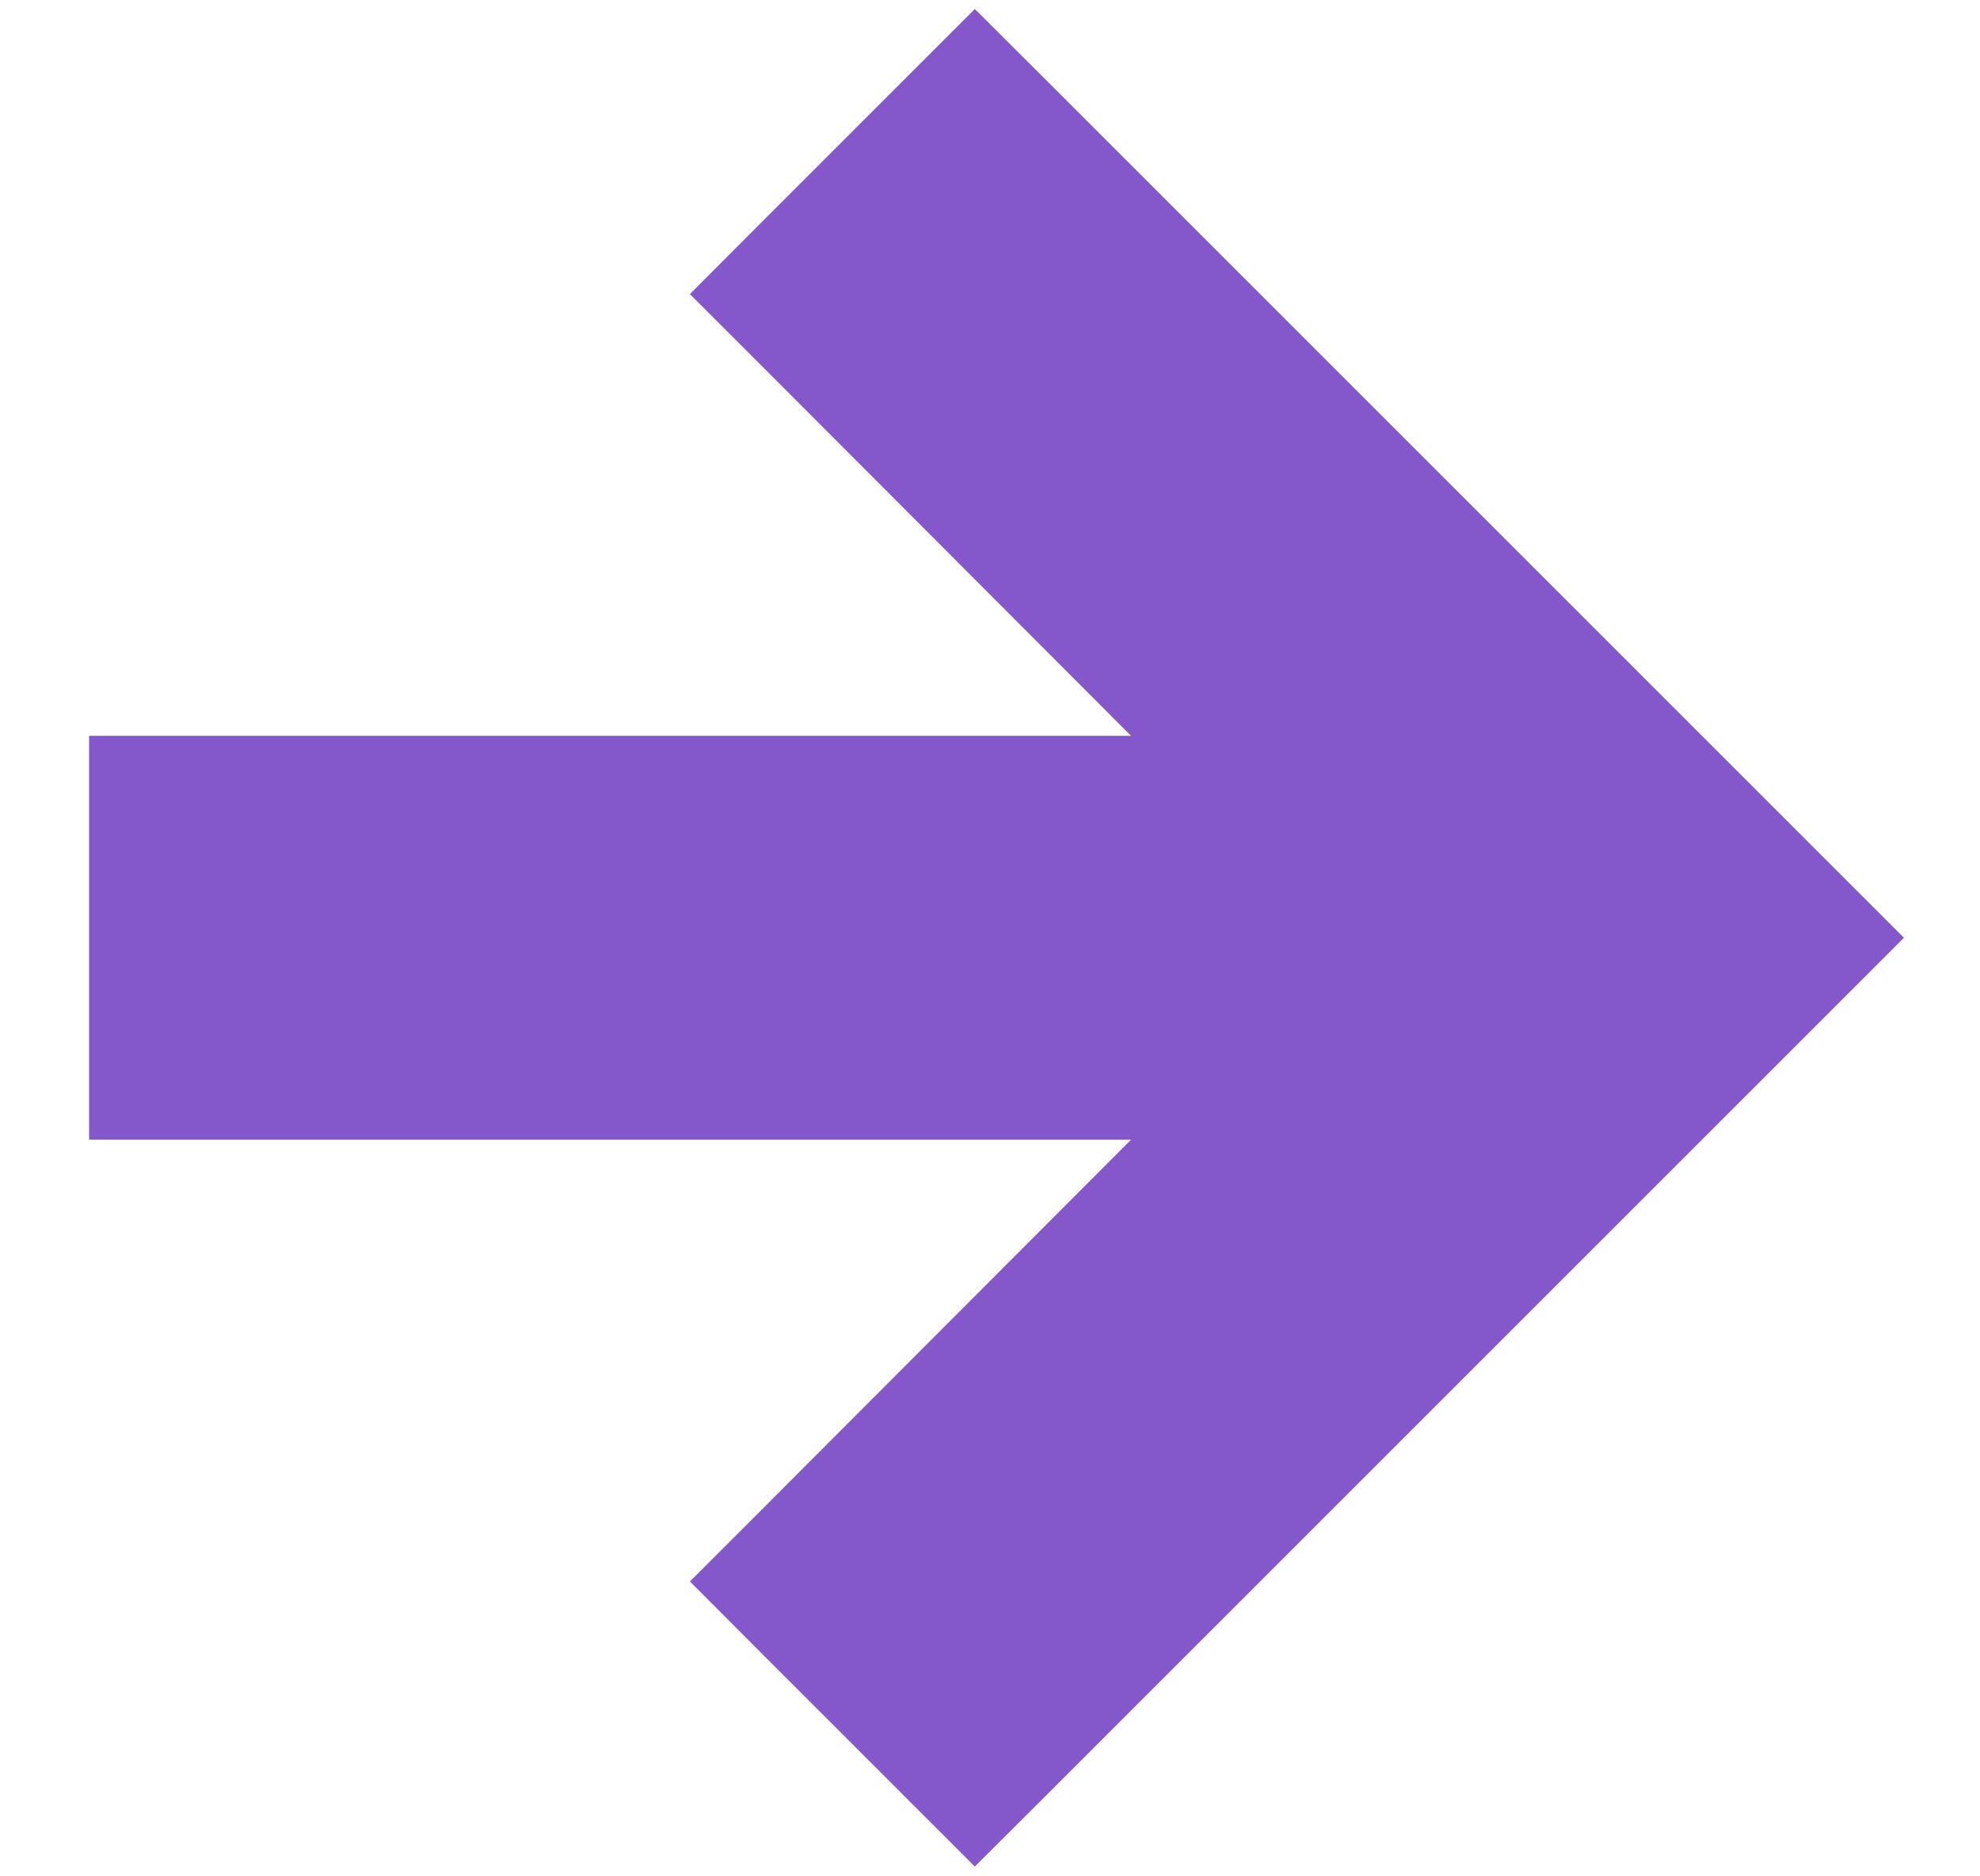
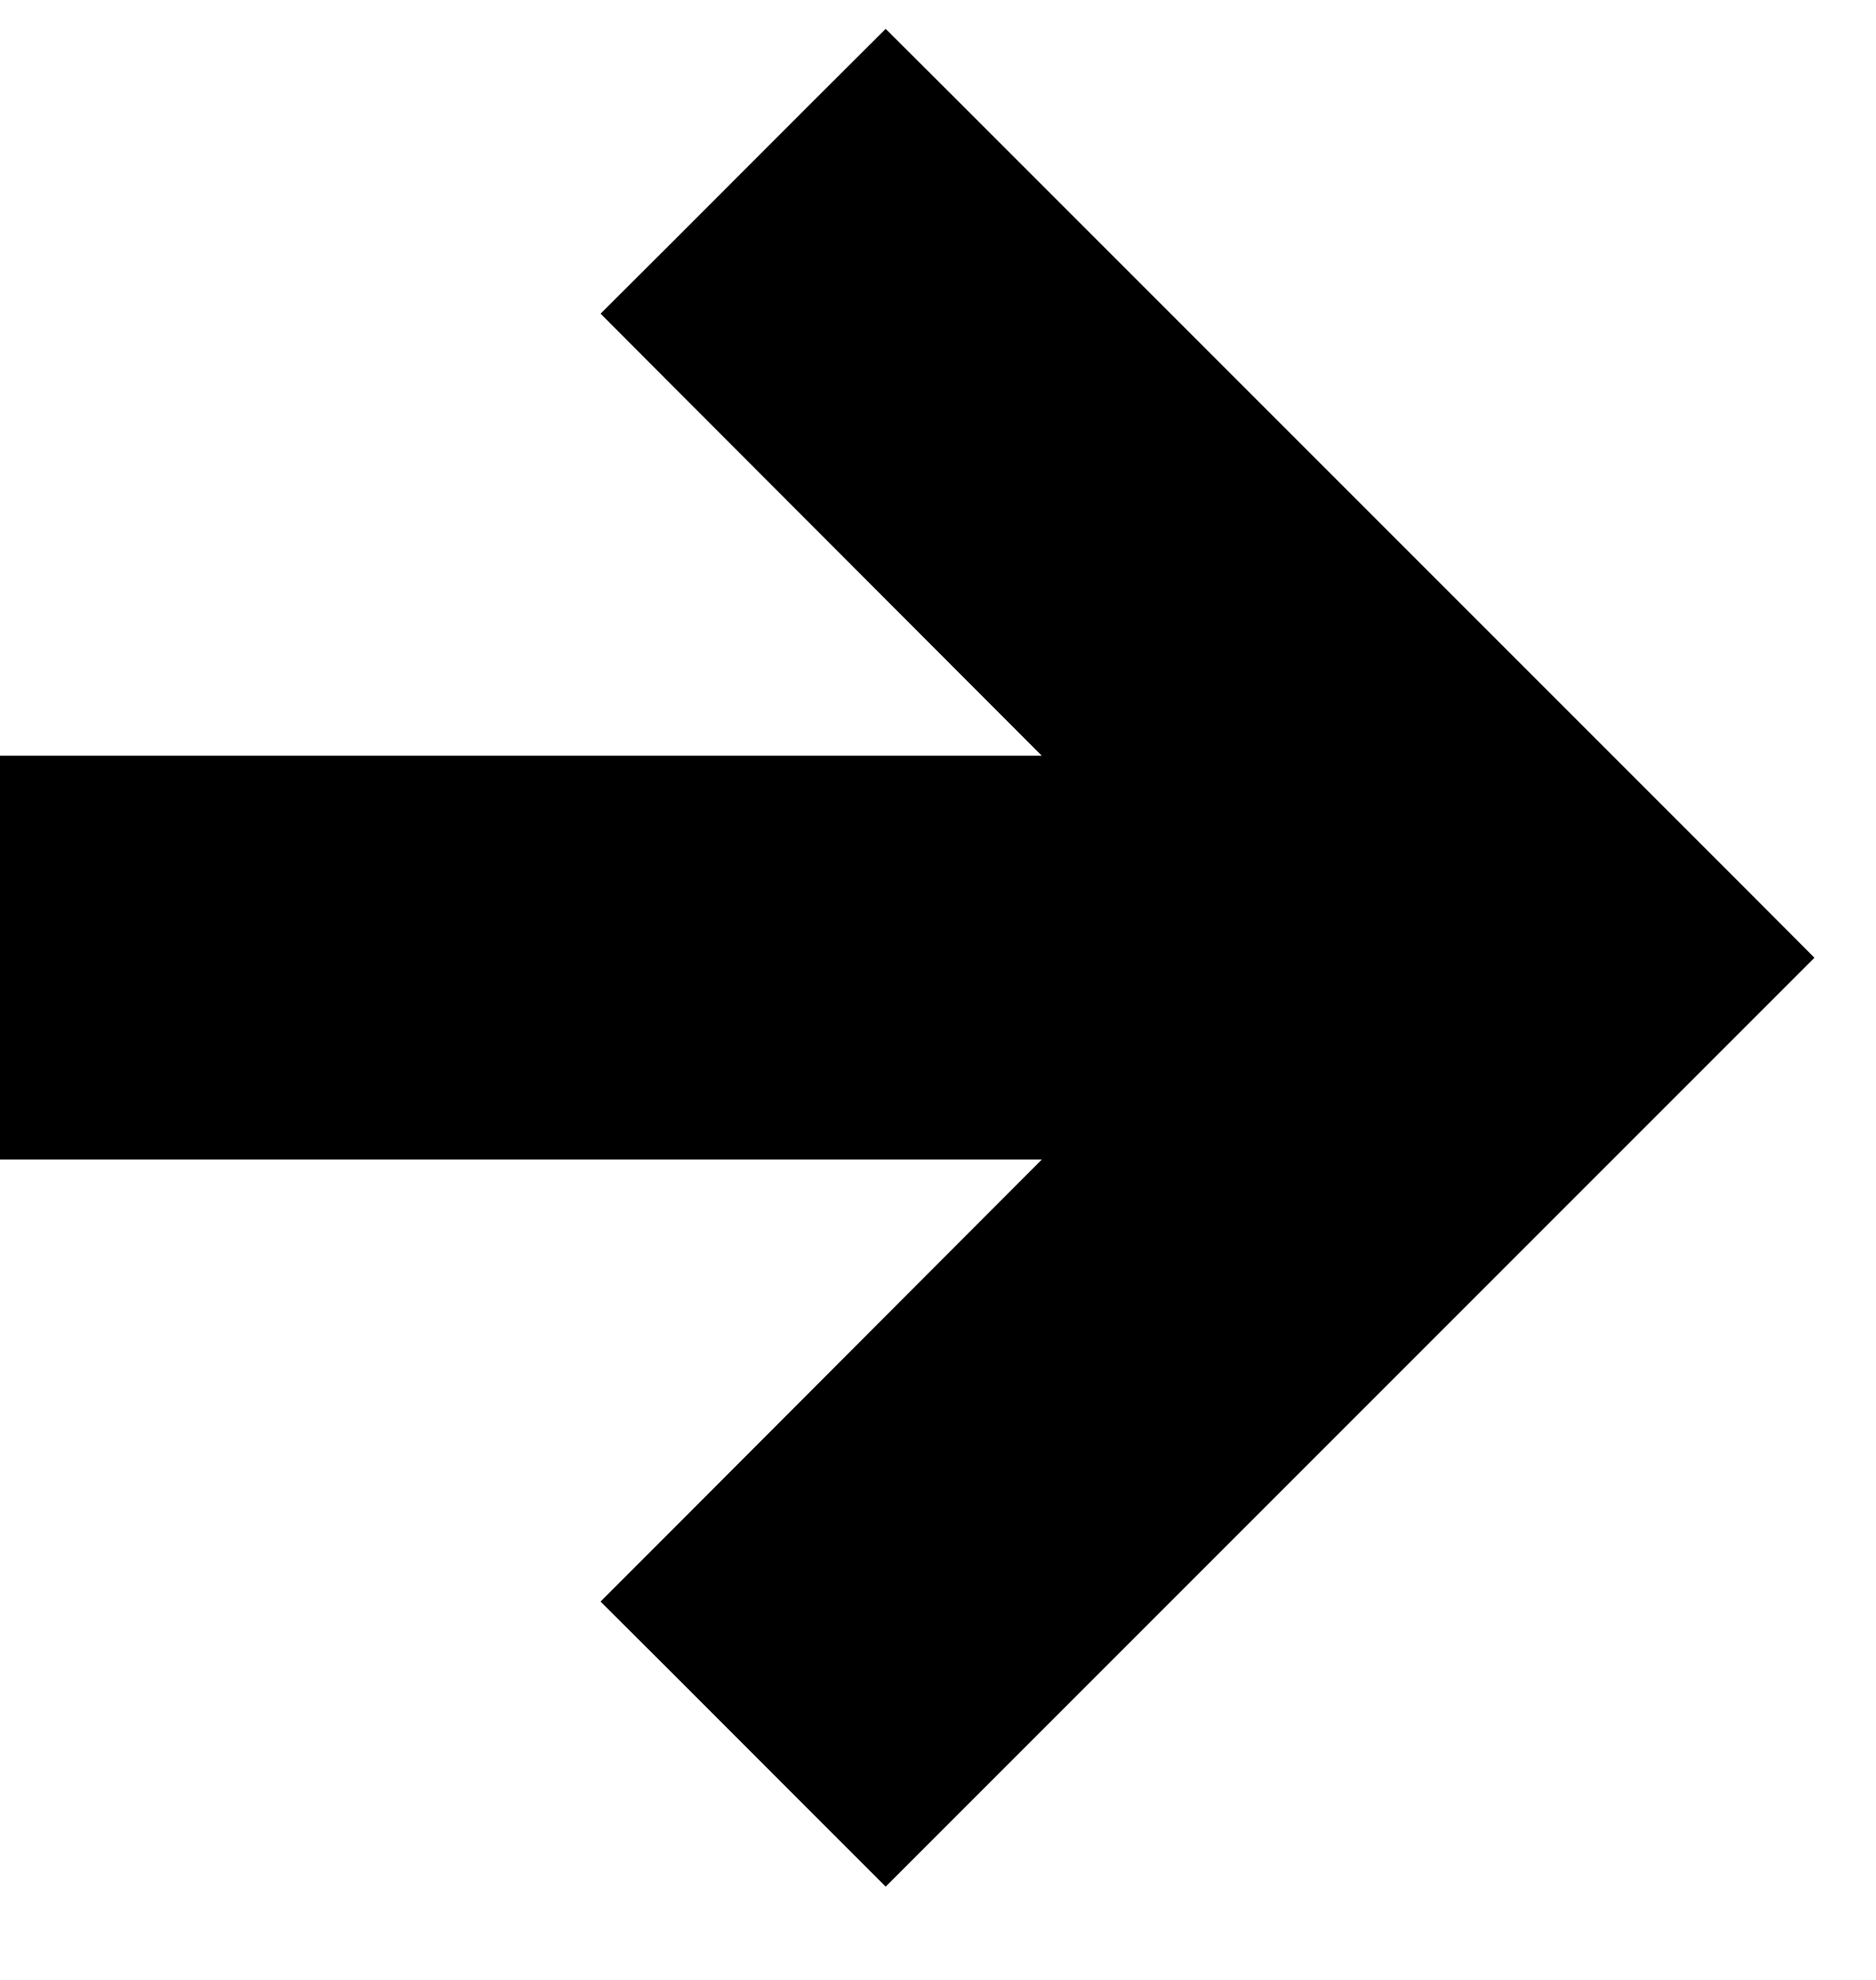
- <svg xmlns="http://www.w3.org/2000/svg" width="19" height="18" viewBox="0 0 19 18" fill="none">
-   <path d="M9.709 1.146L9.355 0.793L9.002 1.146L7.68 2.468L7.327 2.822L7.68 3.175L12.059 7.562H1.855H1.355V8.062V9.938V10.438H1.855H12.059L7.68 14.825L7.327 15.178L7.68 15.532L9.002 16.854L9.355 17.207L9.709 16.854L17.209 9.354L17.563 9L17.209 8.646L9.709 1.146Z" fill="#8458CA" stroke="#8458CA" />
+ <svg xmlns="http://www.w3.org/2000/svg" width="18" height="19" viewBox="0 0 18 19" fill="none">
+   <path d="M8.854 1.336L8.5 0.983L8.146 1.336L6.825 2.658L6.471 3.011L6.824 3.365L11.204 7.752H1H0.5V8.252V10.127V10.627H1H11.204L6.824 15.015L6.471 15.368L6.825 15.721L8.146 17.043L8.5 17.397L8.854 17.043L16.354 9.543L16.707 9.19L16.354 8.836L8.854 1.336Z" fill="black" stroke="black" />
</svg>
